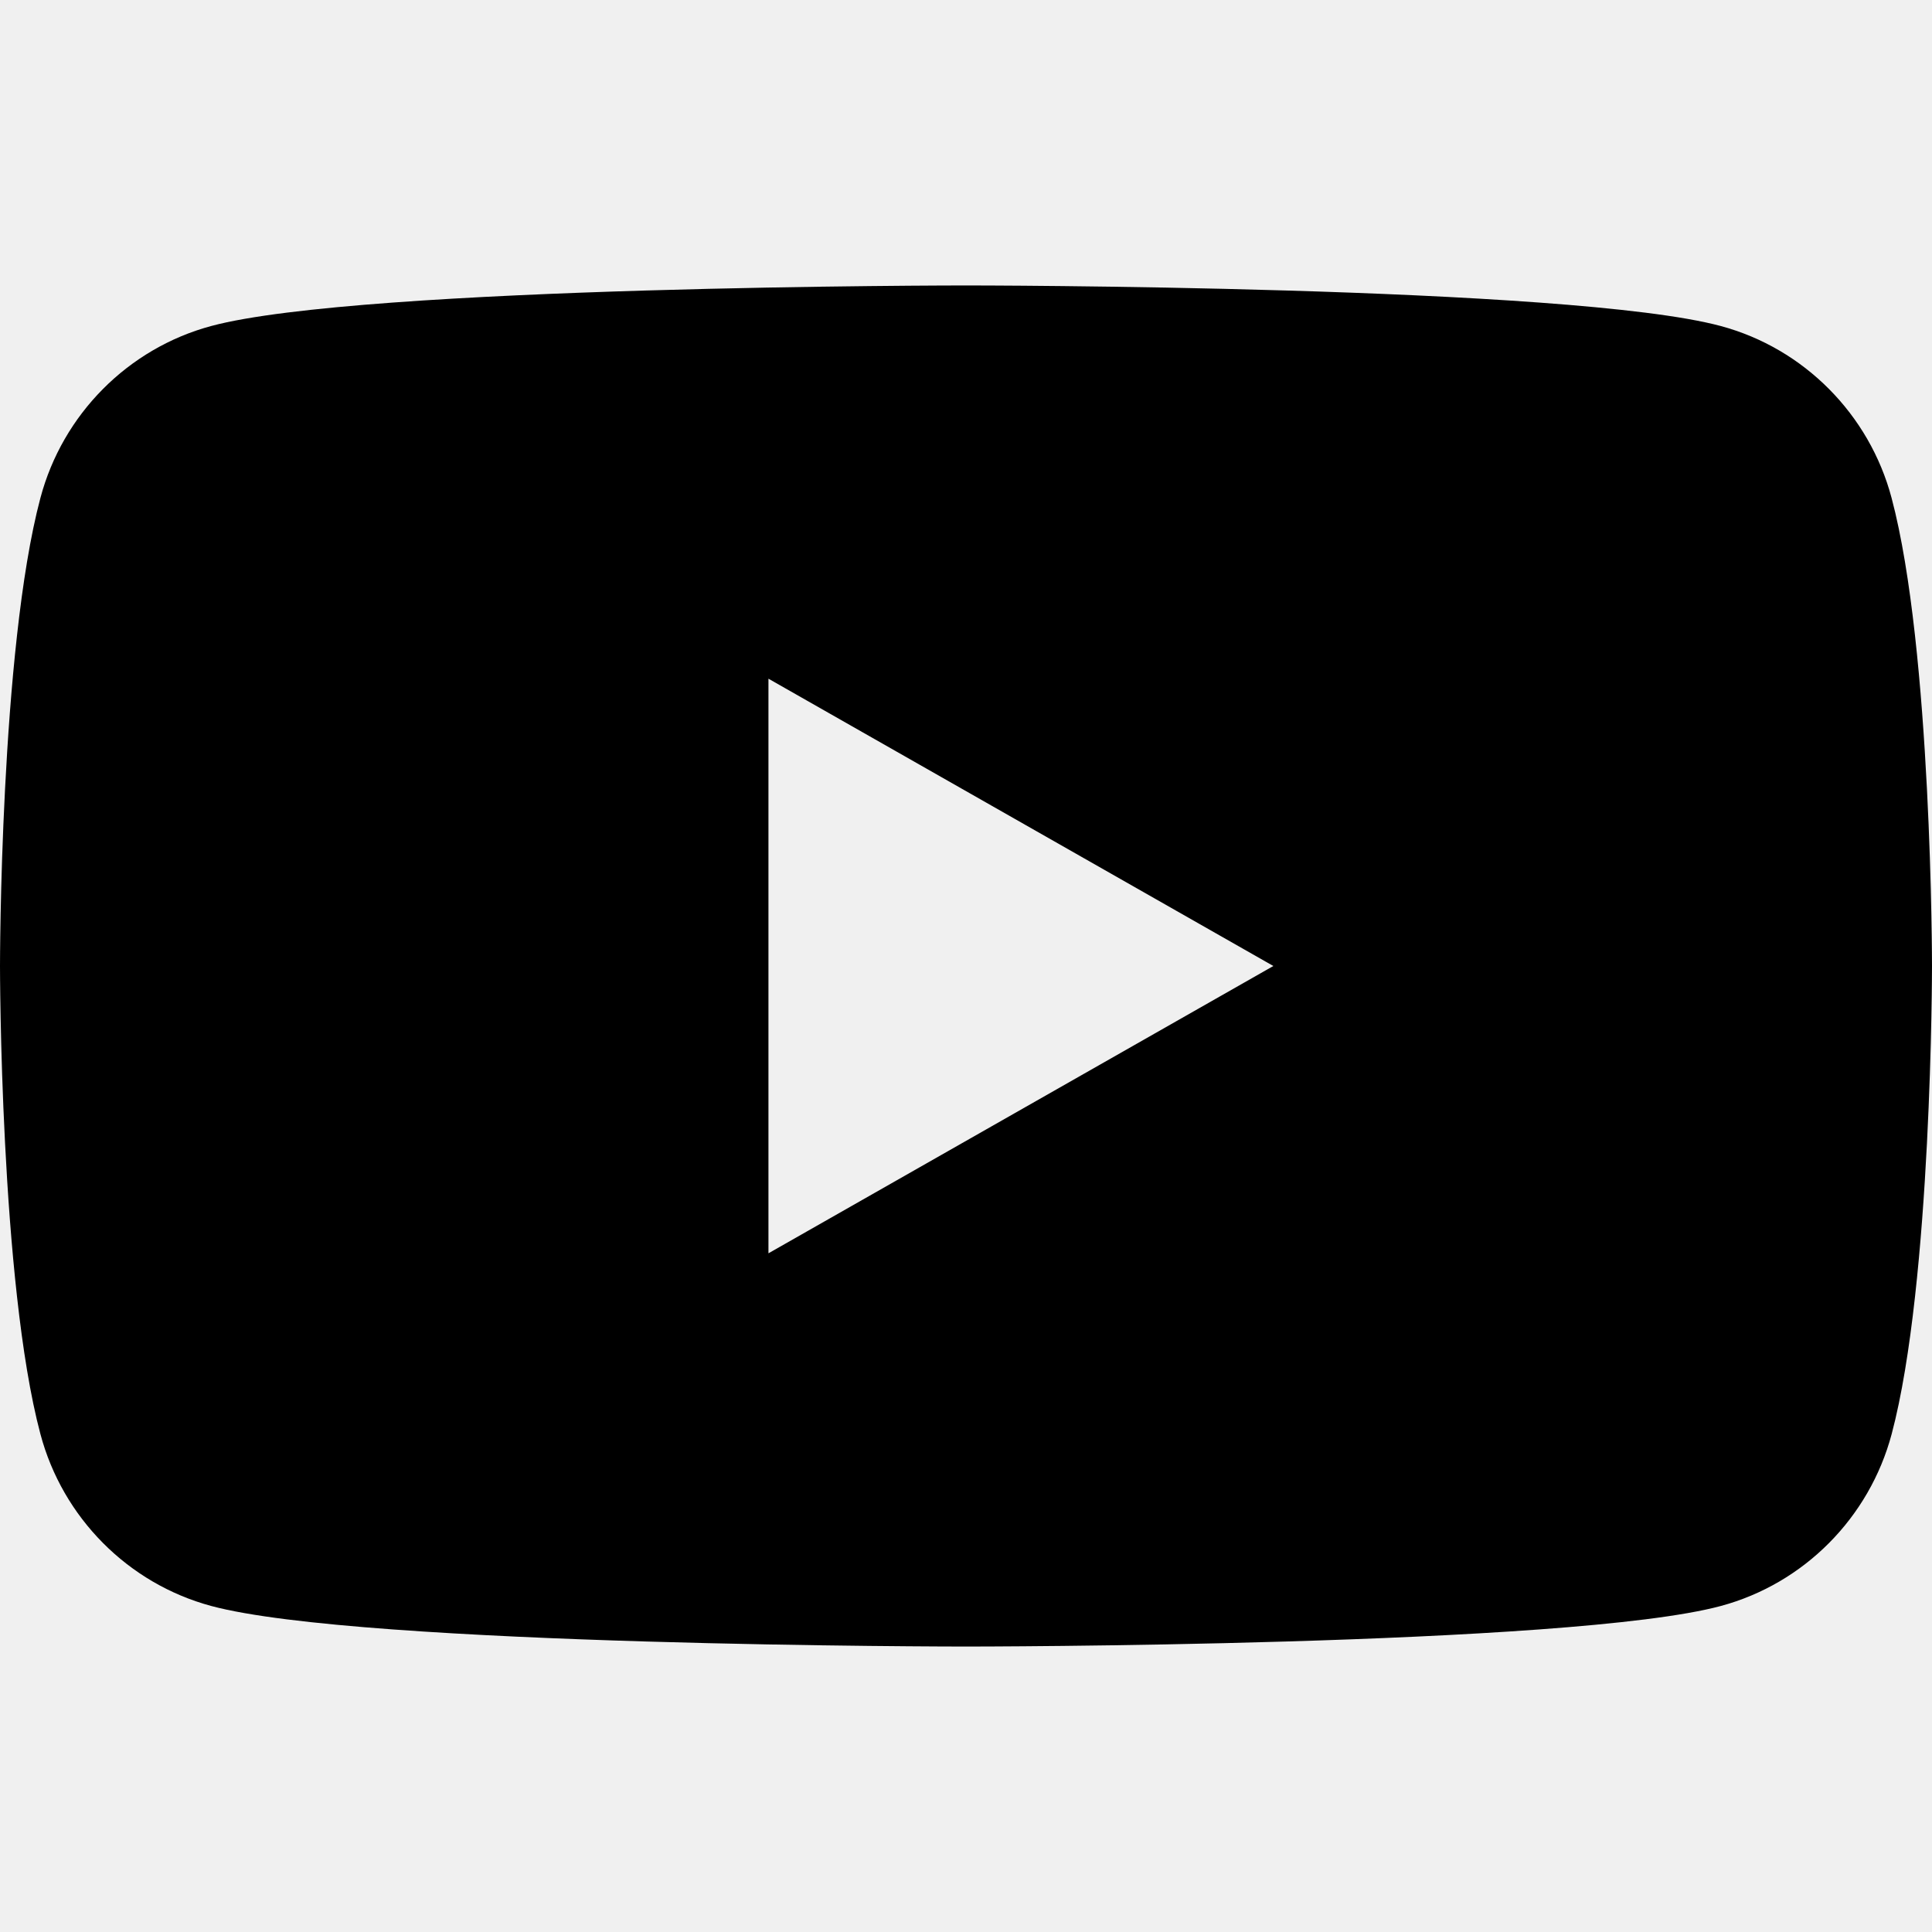
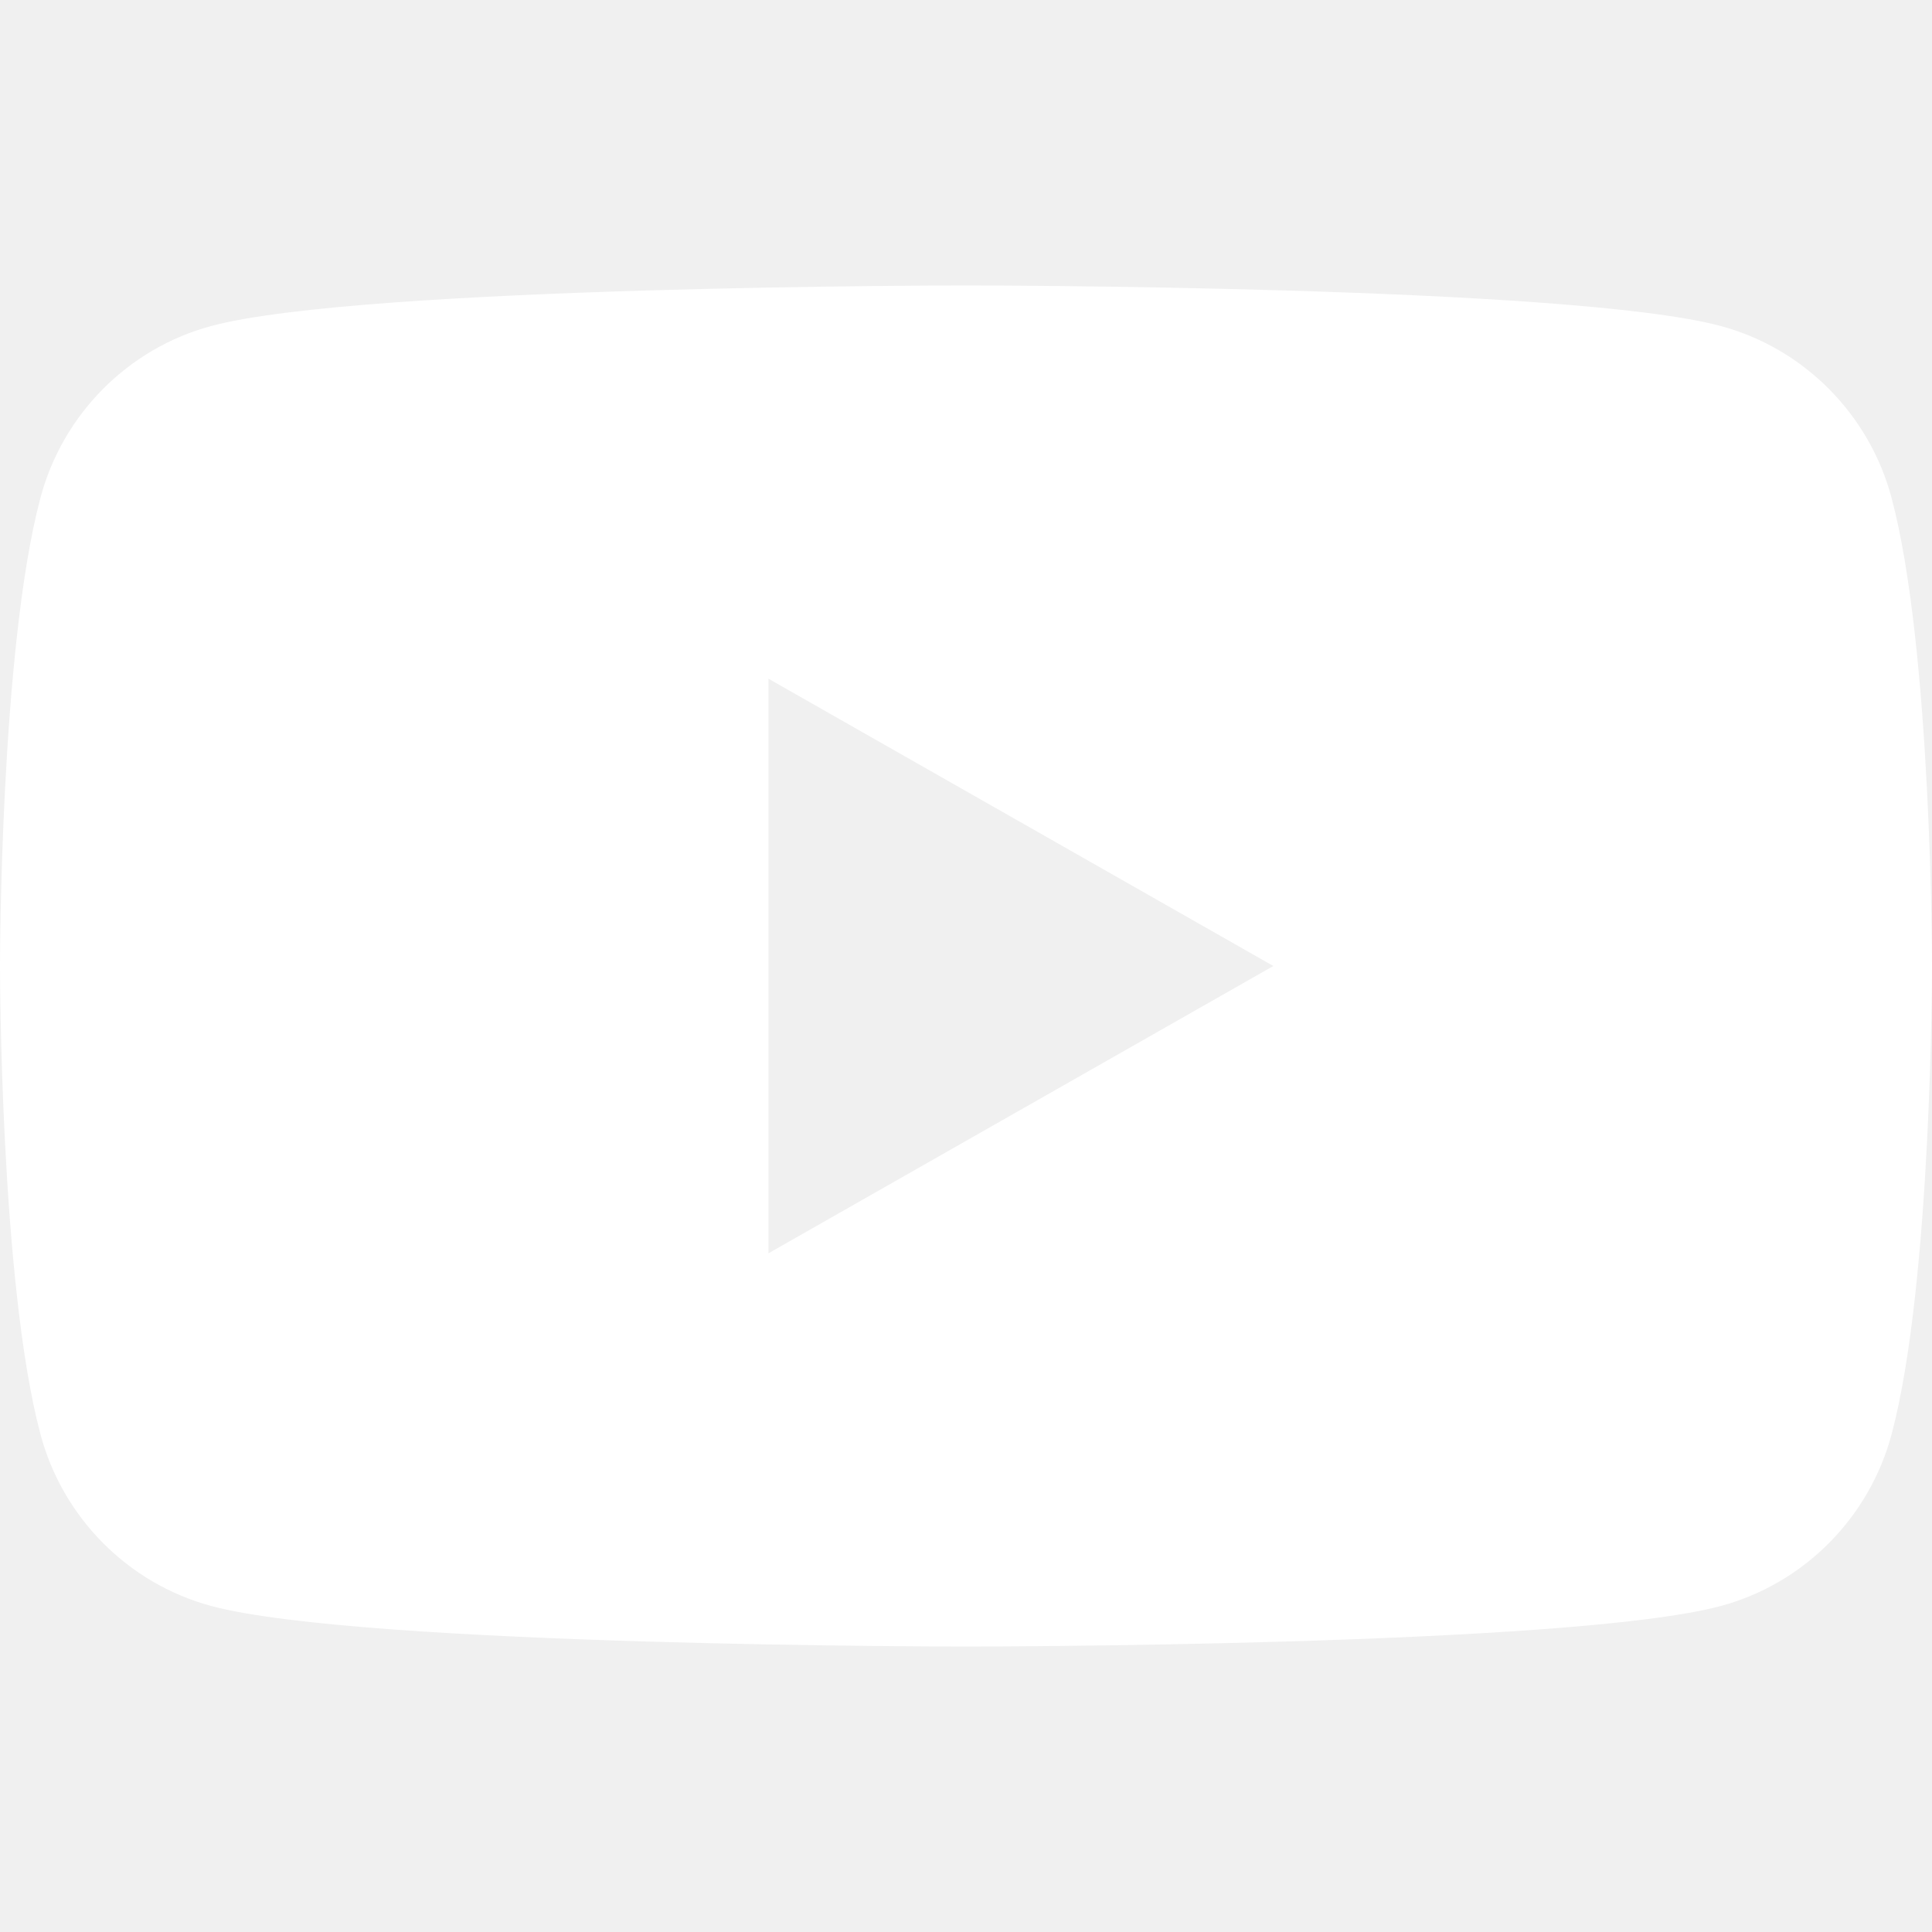
<svg xmlns="http://www.w3.org/2000/svg" version="1.1" id="Capa_1" x="0px" y="0px" viewBox="0 0 24 24" style="enable-background:new 0 0 24 24;" xml:space="preserve" width="512" height="512">
  <g id="XMLID_184_">
-     <path d="M23.498,6.186c-0.276-1.039-1.089-1.858-2.122-2.136C19.505,3.546,12,3.546,12,3.546s-7.505,0-9.377,0.504   C1.591,4.328,0.778,5.146,0.502,6.186C0,8.07,0,12,0,12s0,3.93,0.502,5.814c0.276,1.039,1.089,1.858,2.122,2.136   C4.495,20.454,12,20.454,12,20.454s7.505,0,9.377-0.504c1.032-0.278,1.845-1.096,2.122-2.136C24,15.93,24,12,24,12   S24,8.07,23.498,6.186z M9.546,15.569V8.431L15.818,12L9.546,15.569z" />
+     <path d="M23.498,6.186c-0.276-1.039-1.089-1.858-2.122-2.136C19.505,3.546,12,3.546,12,3.546s-7.505,0-9.377,0.504   C1.591,4.328,0.778,5.146,0.502,6.186C0,8.07,0,12,0,12s0,3.93,0.502,5.814c0.276,1.039,1.089,1.858,2.122,2.136   C4.495,20.454,12,20.454,12,20.454s7.505,0,9.377-0.504c1.032-0.278,1.845-1.096,2.122-2.136C24,15.93,24,12,24,12   S24,8.07,23.498,6.186z M9.546,15.569V8.431L15.818,12L9.546,15.569z" fill="white" />
  </g>
</svg>
